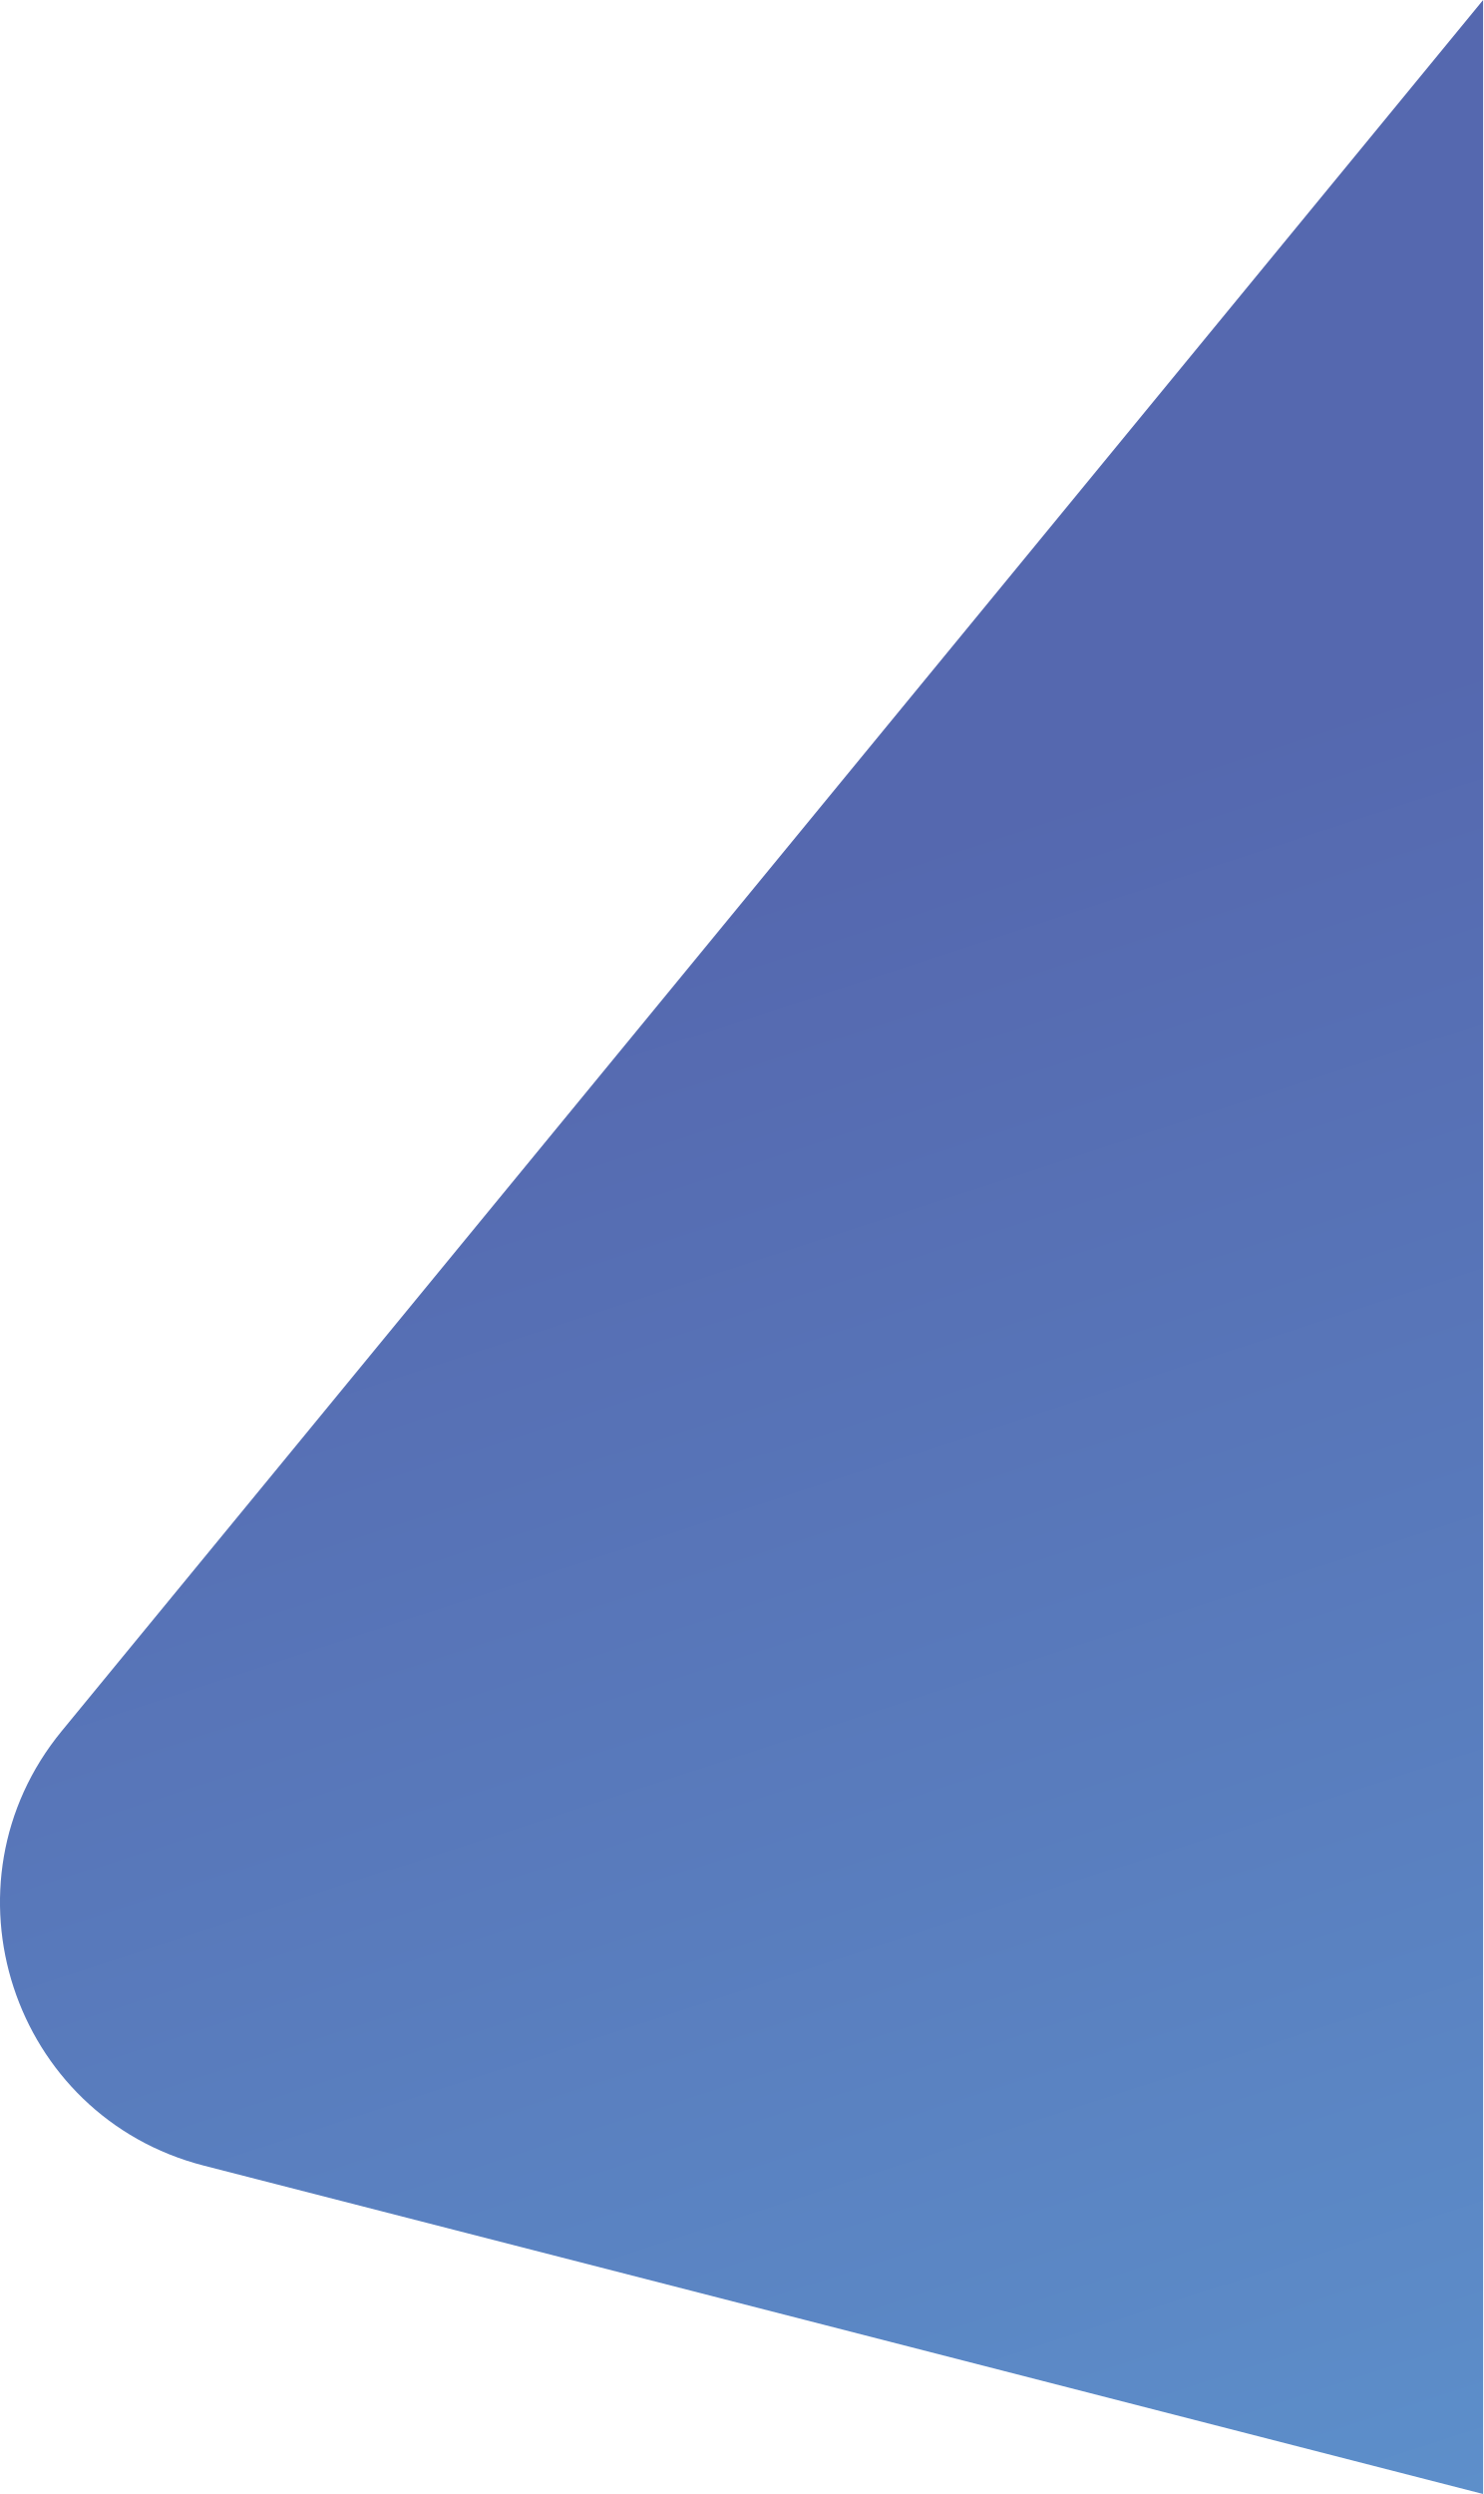
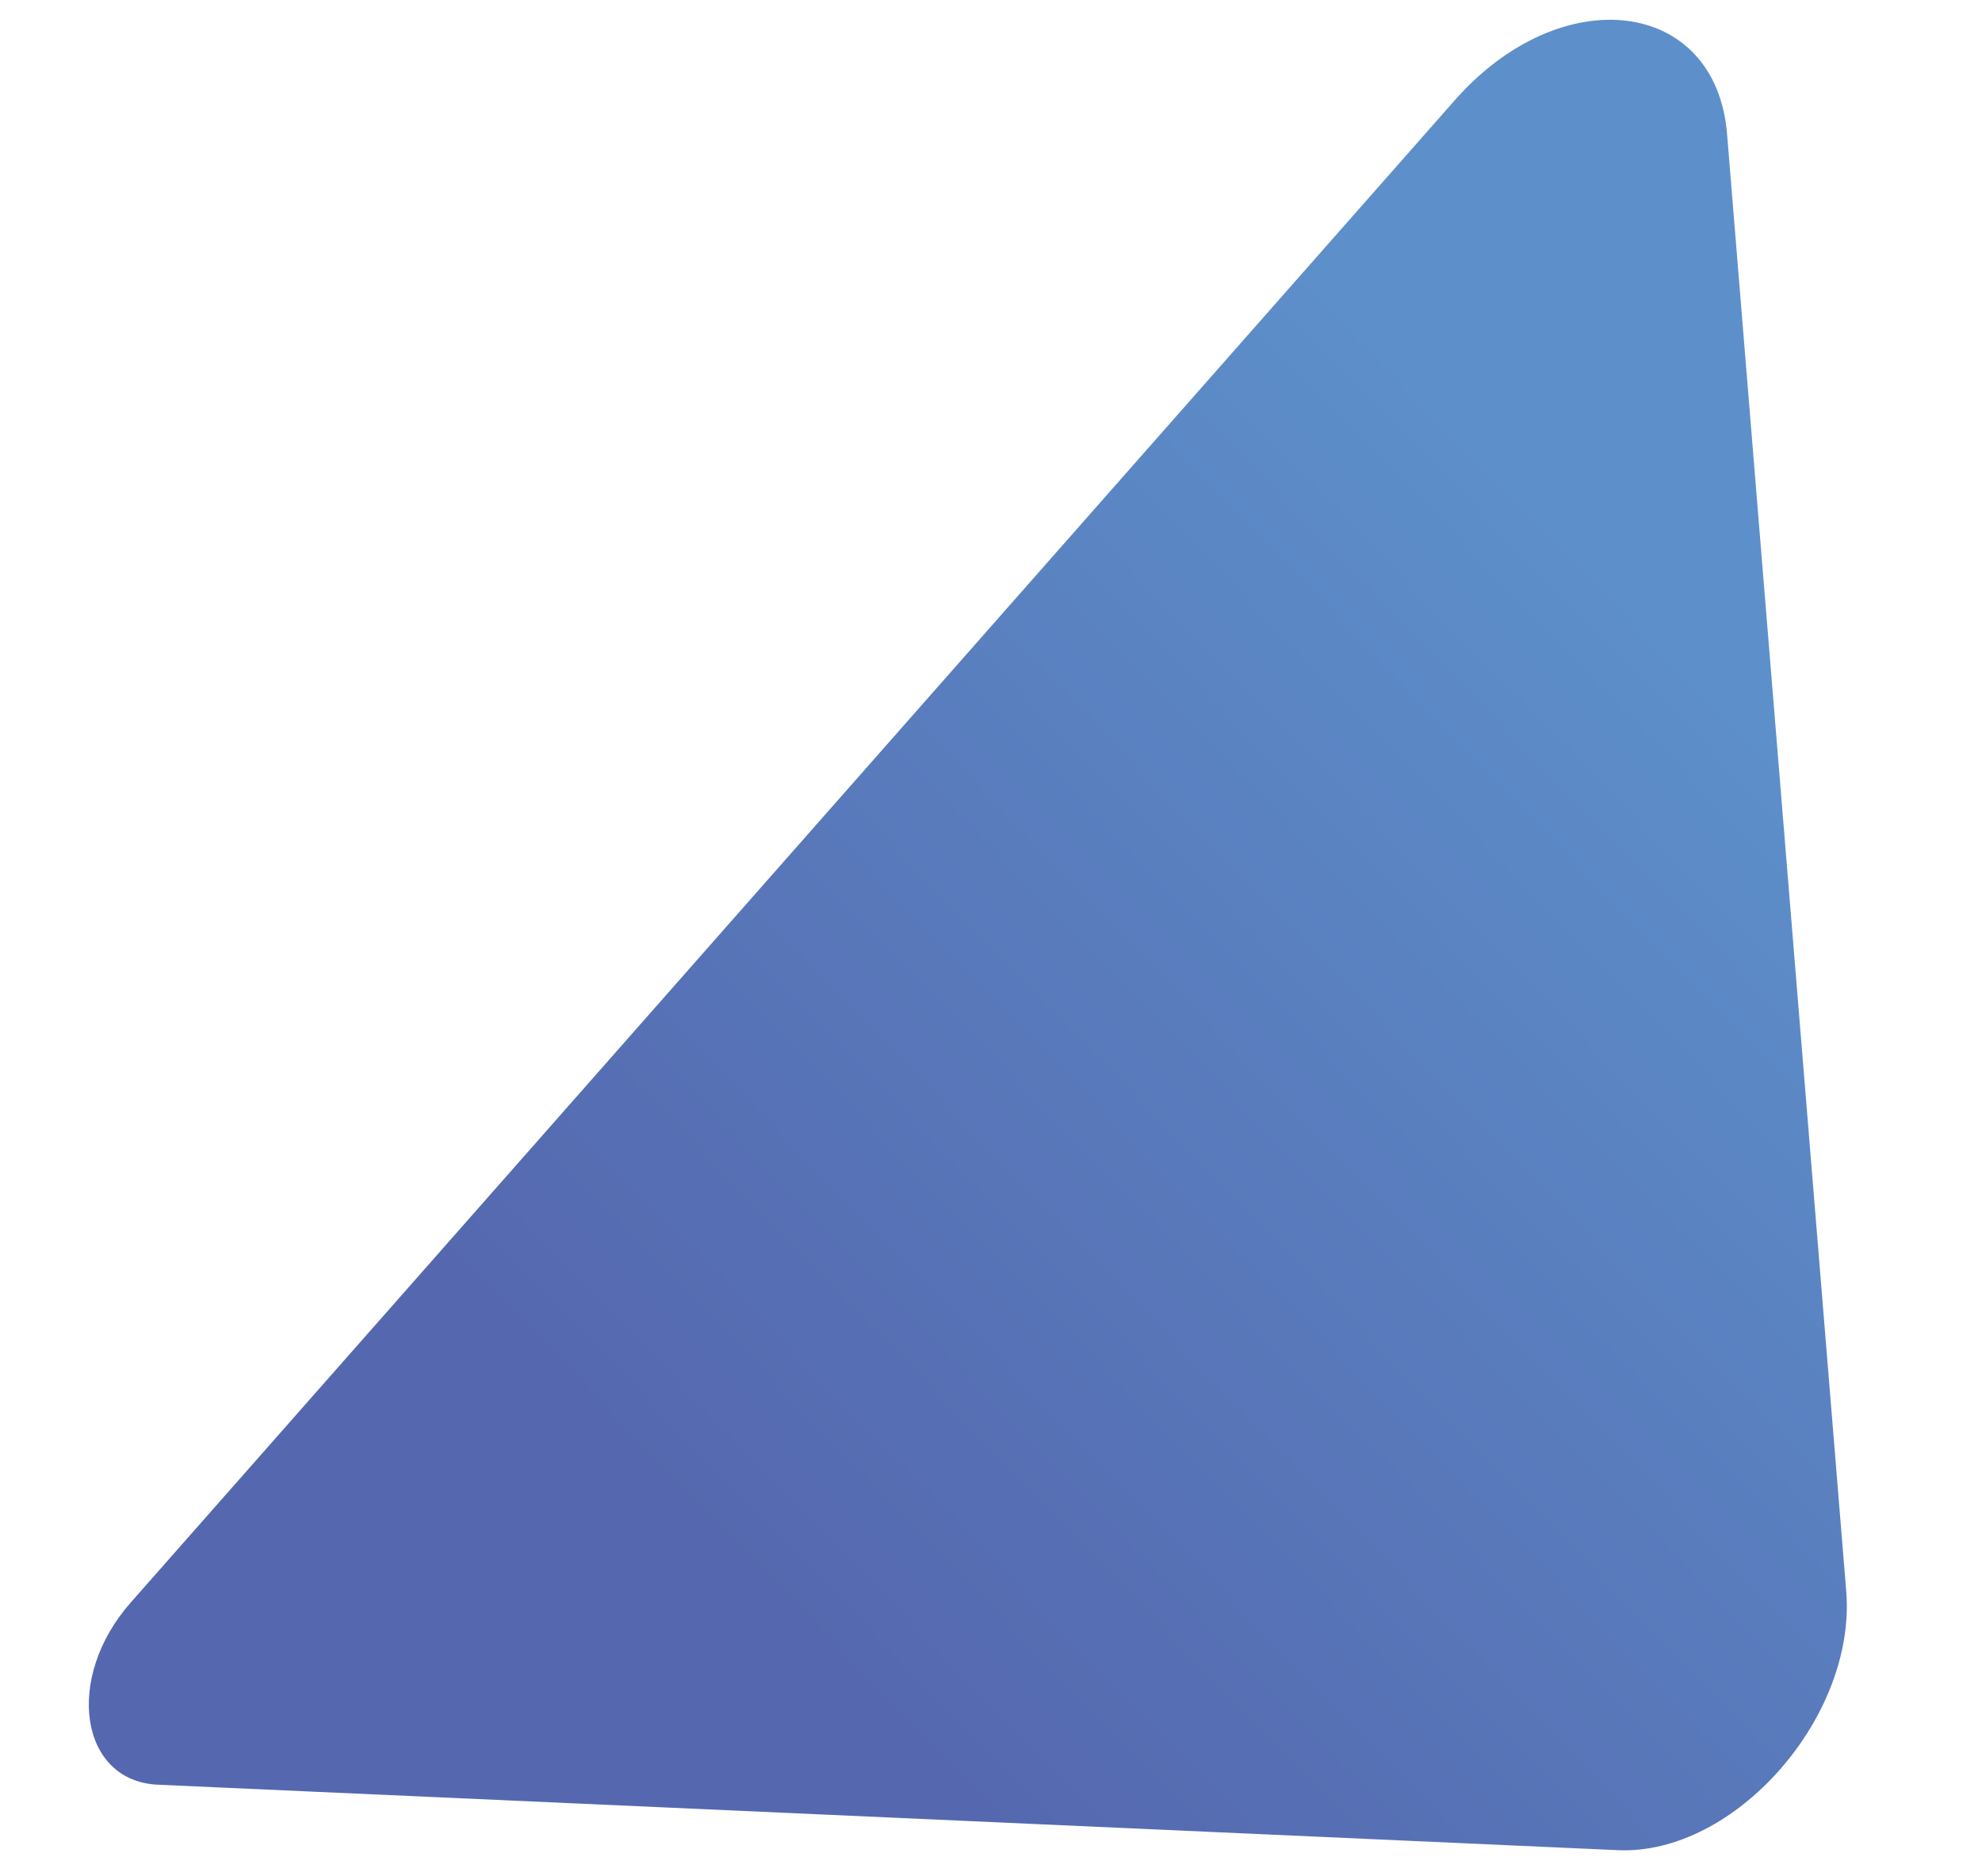
- <svg xmlns="http://www.w3.org/2000/svg" id="Capa_1" data-name="Capa 1" viewBox="0 0 243.97 410.14">
-   <defs>
-     <style>.cls-1{fill:url(#Degradado_sin_nombre_7);}</style>
-     <linearGradient id="Degradado_sin_nombre_7" x1="-163.39" y1="-160.45" x2="-163.55" y2="134" gradientTransform="translate(551.6 381.73) rotate(161.89)" gradientUnits="userSpaceOnUse">
-       <stop offset="0" stop-color="#5d90cb" />
-       <stop offset="0.48" stop-color="#597cbd" />
-       <stop offset="1" stop-color="#5568af" />
+ <svg xmlns="http://www.w3.org/2000/svg" id="Capa_1" data-name="Capa 1" viewBox="0 0 1103.29 1043.77" version="1.1" width="1103.29" height="1043.77">
+   <defs id="defs914">
+     <style id="style905">.cls-1{fill:url(#Degradado_sin_nombre_7);}</style>
+     <linearGradient id="Degradado_sin_nombre_7" x1="272.89" y1="-241.36" x2="272.54" y2="397.3" gradientTransform="matrix(0.5922679,0.611741,-0.779026,0.8837857,652.1885,451.6372)" gradientUnits="userSpaceOnUse">
+       <stop offset="0" stop-color="#5d90cb" id="stop907" />
+       <stop offset="0.48" stop-color="#597cbd" id="stop909" />
+       <stop offset="1" stop-color="#5568af" id="stop911" />
    </linearGradient>
  </defs>
-   <path class="cls-1" d="M557.19,339.29c-20.7,25.2-8.22,63.37,23.37,71.48l210.44,54V54.63Z" transform="translate(-547.03 -54.63)" />
+   <path class="cls-1" d="M 1027.709,885.615 961.386,74.661 C 955.196,-0.958 869.265,-11.659 809.802,55.801 L 72.665,892.065 c -36.941,41.909 -28.312,99.331 15.223,101.275 l 812.747,36.438 c 64.945,2.904 132.806,-74.083 127.075,-144.163 z" id="path918" style="fill:url(#Degradado_sin_nombre_7)" />
</svg>
